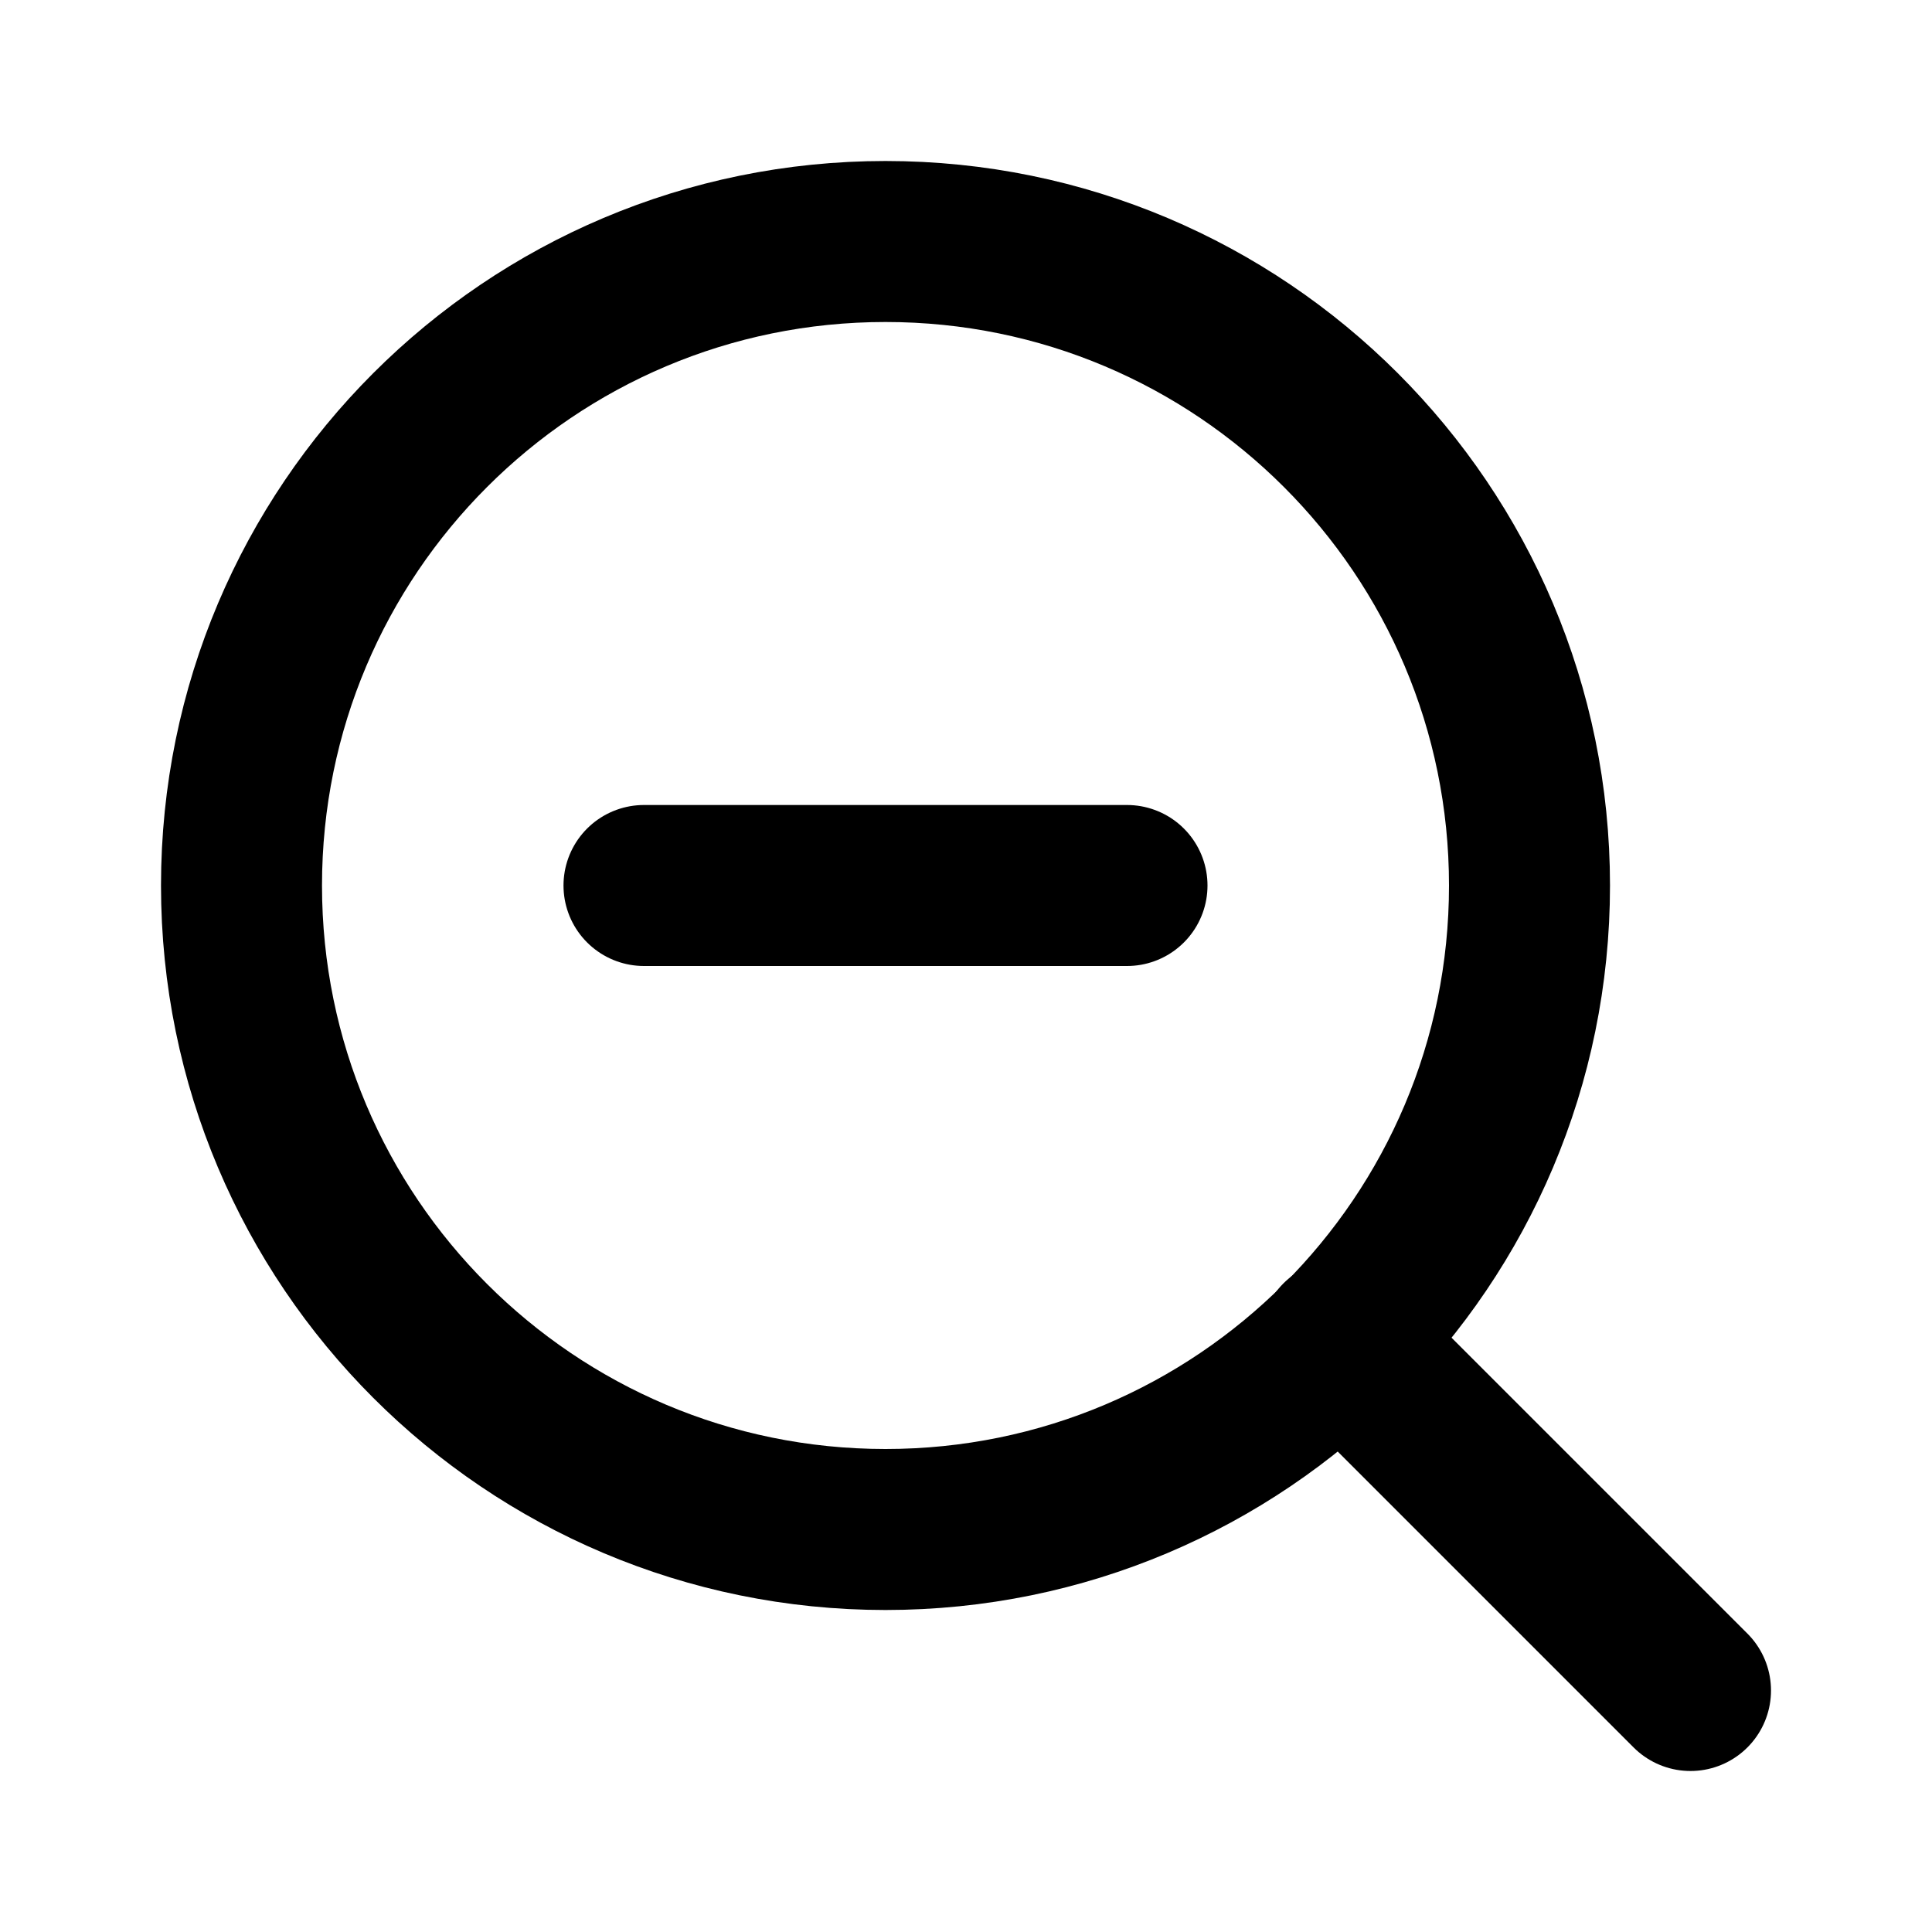
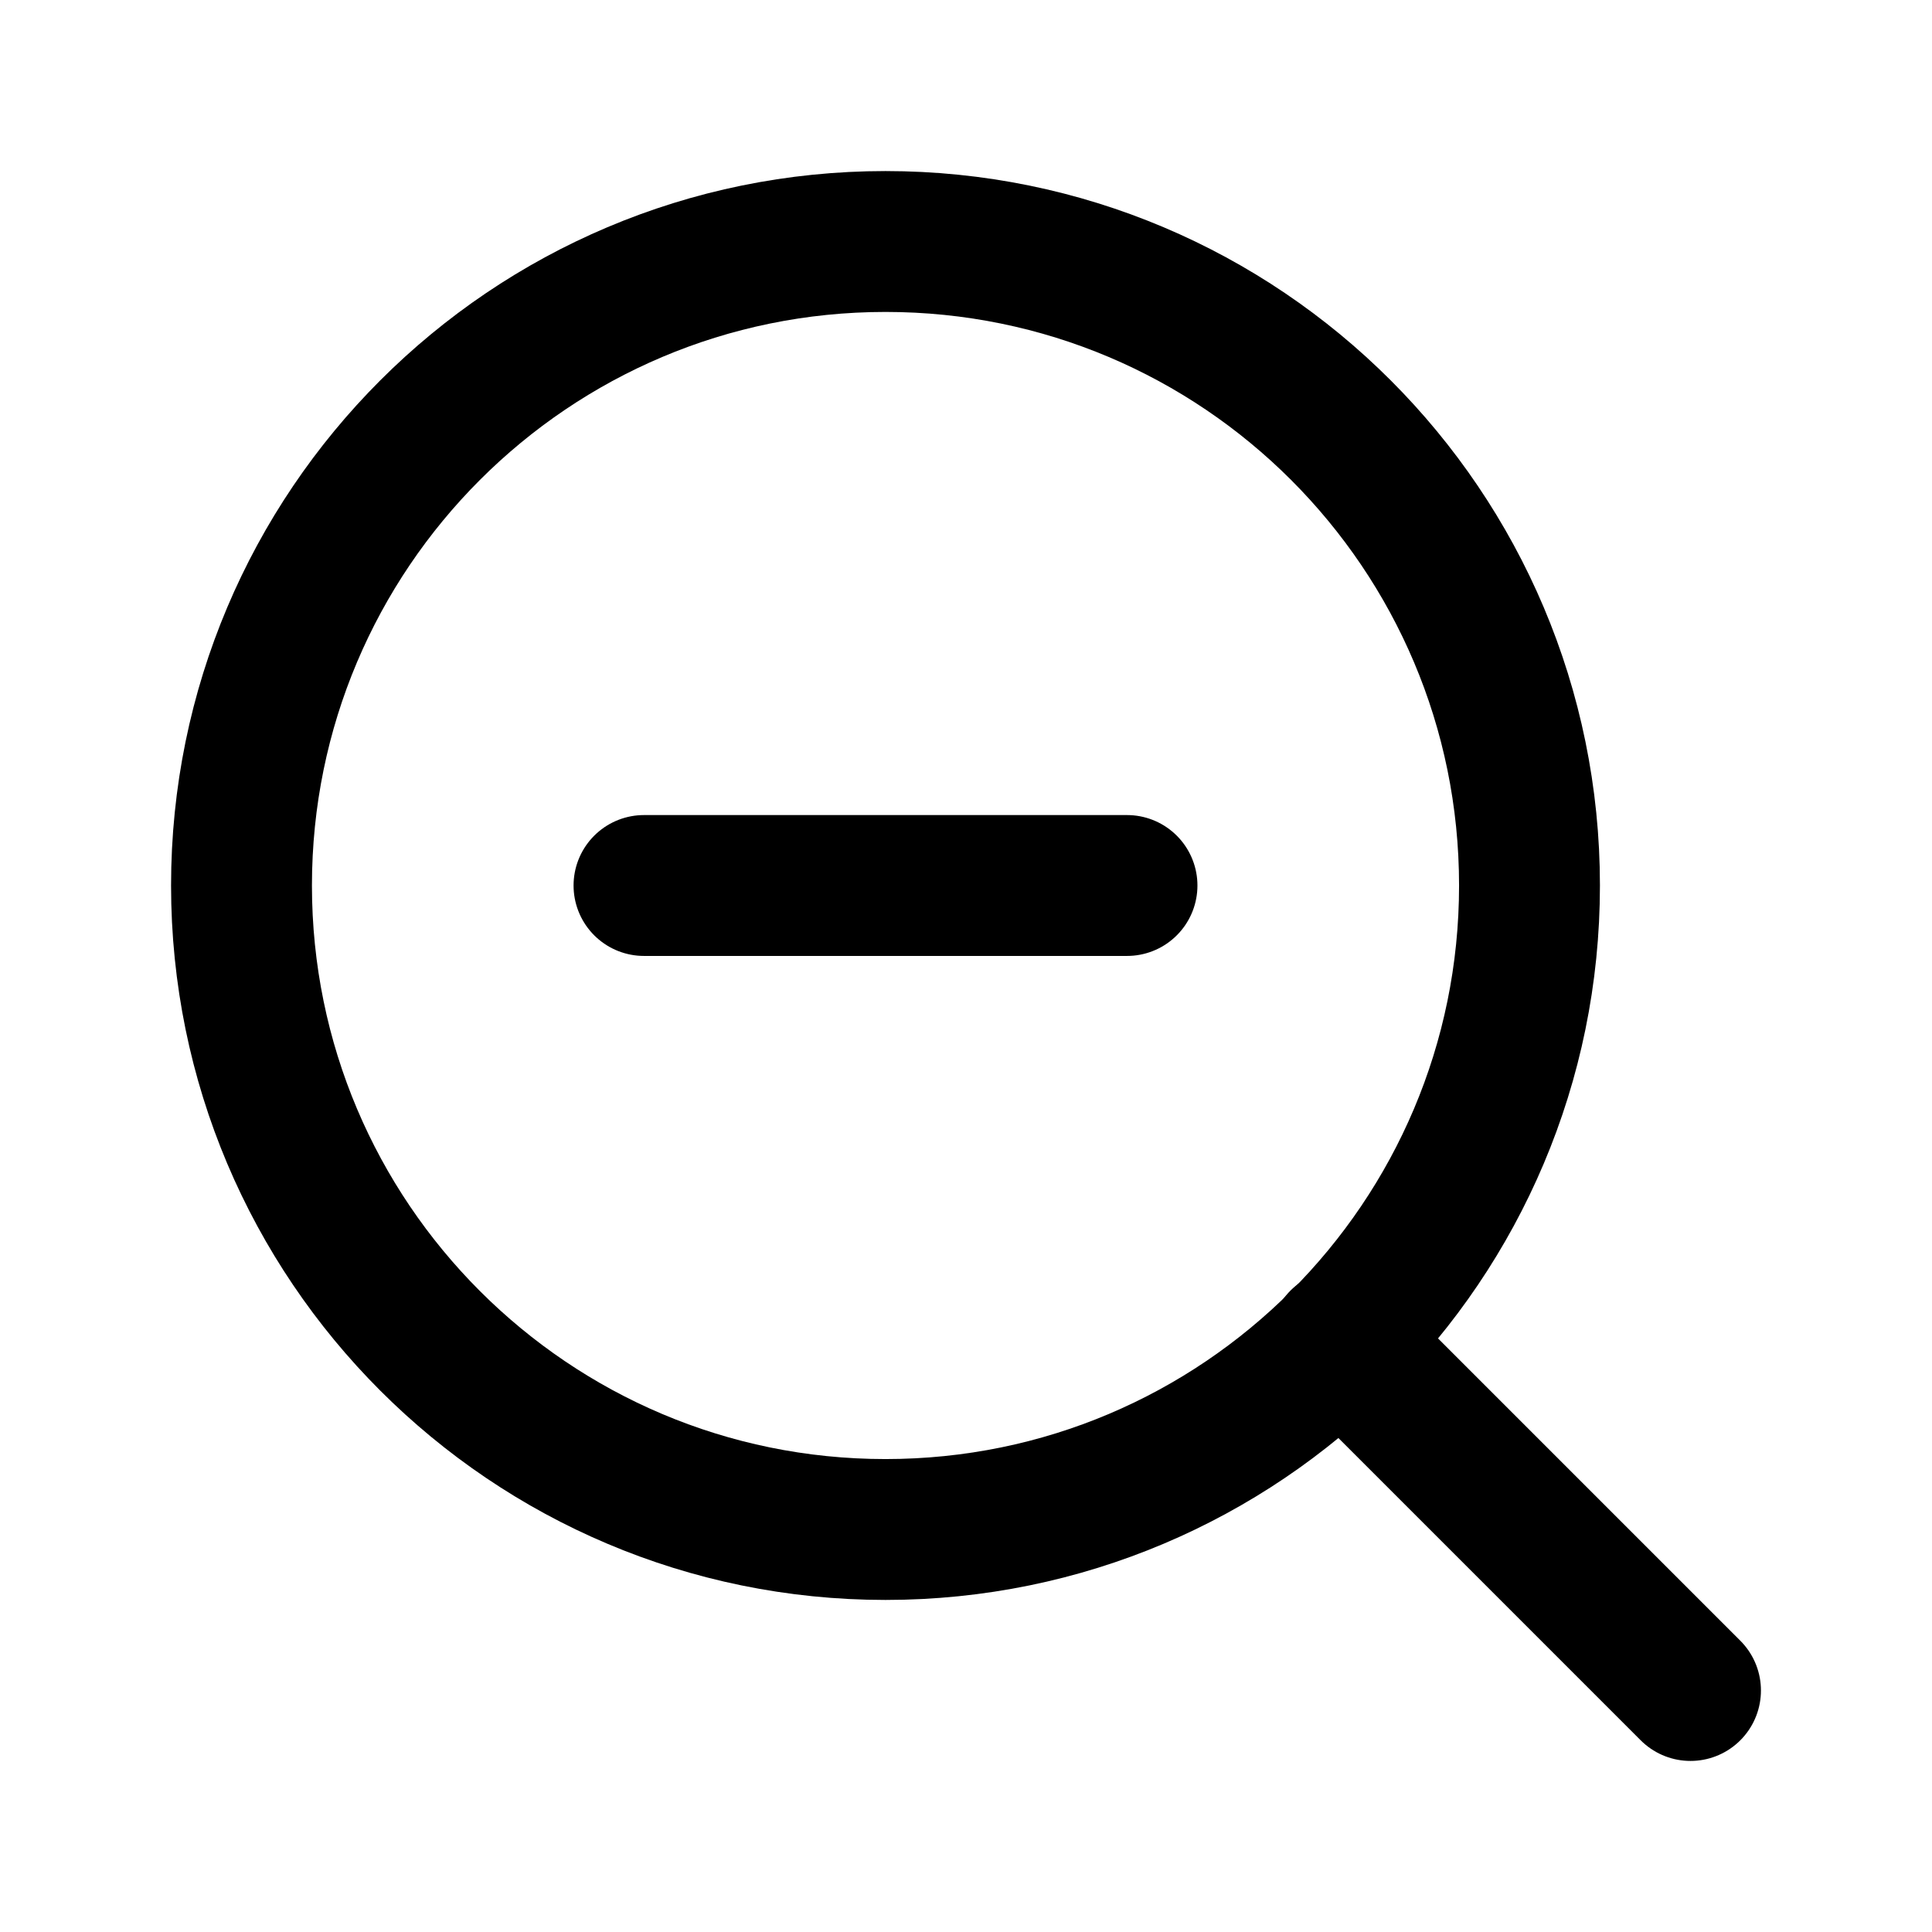
- <svg xmlns="http://www.w3.org/2000/svg" class="lucide lucide-zoom-out" width="24" height="24" viewBox="0 0 24 24" fill="none" stroke="currentColor" stroke-width="2" stroke-linecap="round" stroke-linejoin="round">
+ <svg xmlns="http://www.w3.org/2000/svg" class="lucide lucide-zoom-out" width="24" height="24" viewBox="0 0 24 24" fill="none" stroke="currentColor" stroke-width="1.75" stroke-linecap="round" stroke-linejoin="round">
  <circle cx="11" cy="11" r="8" />
  <line x1="21" x2="16.65" y1="21" y2="16.65" />
  <line x1="8" x2="14" y1="11" y2="11" />
</svg>
